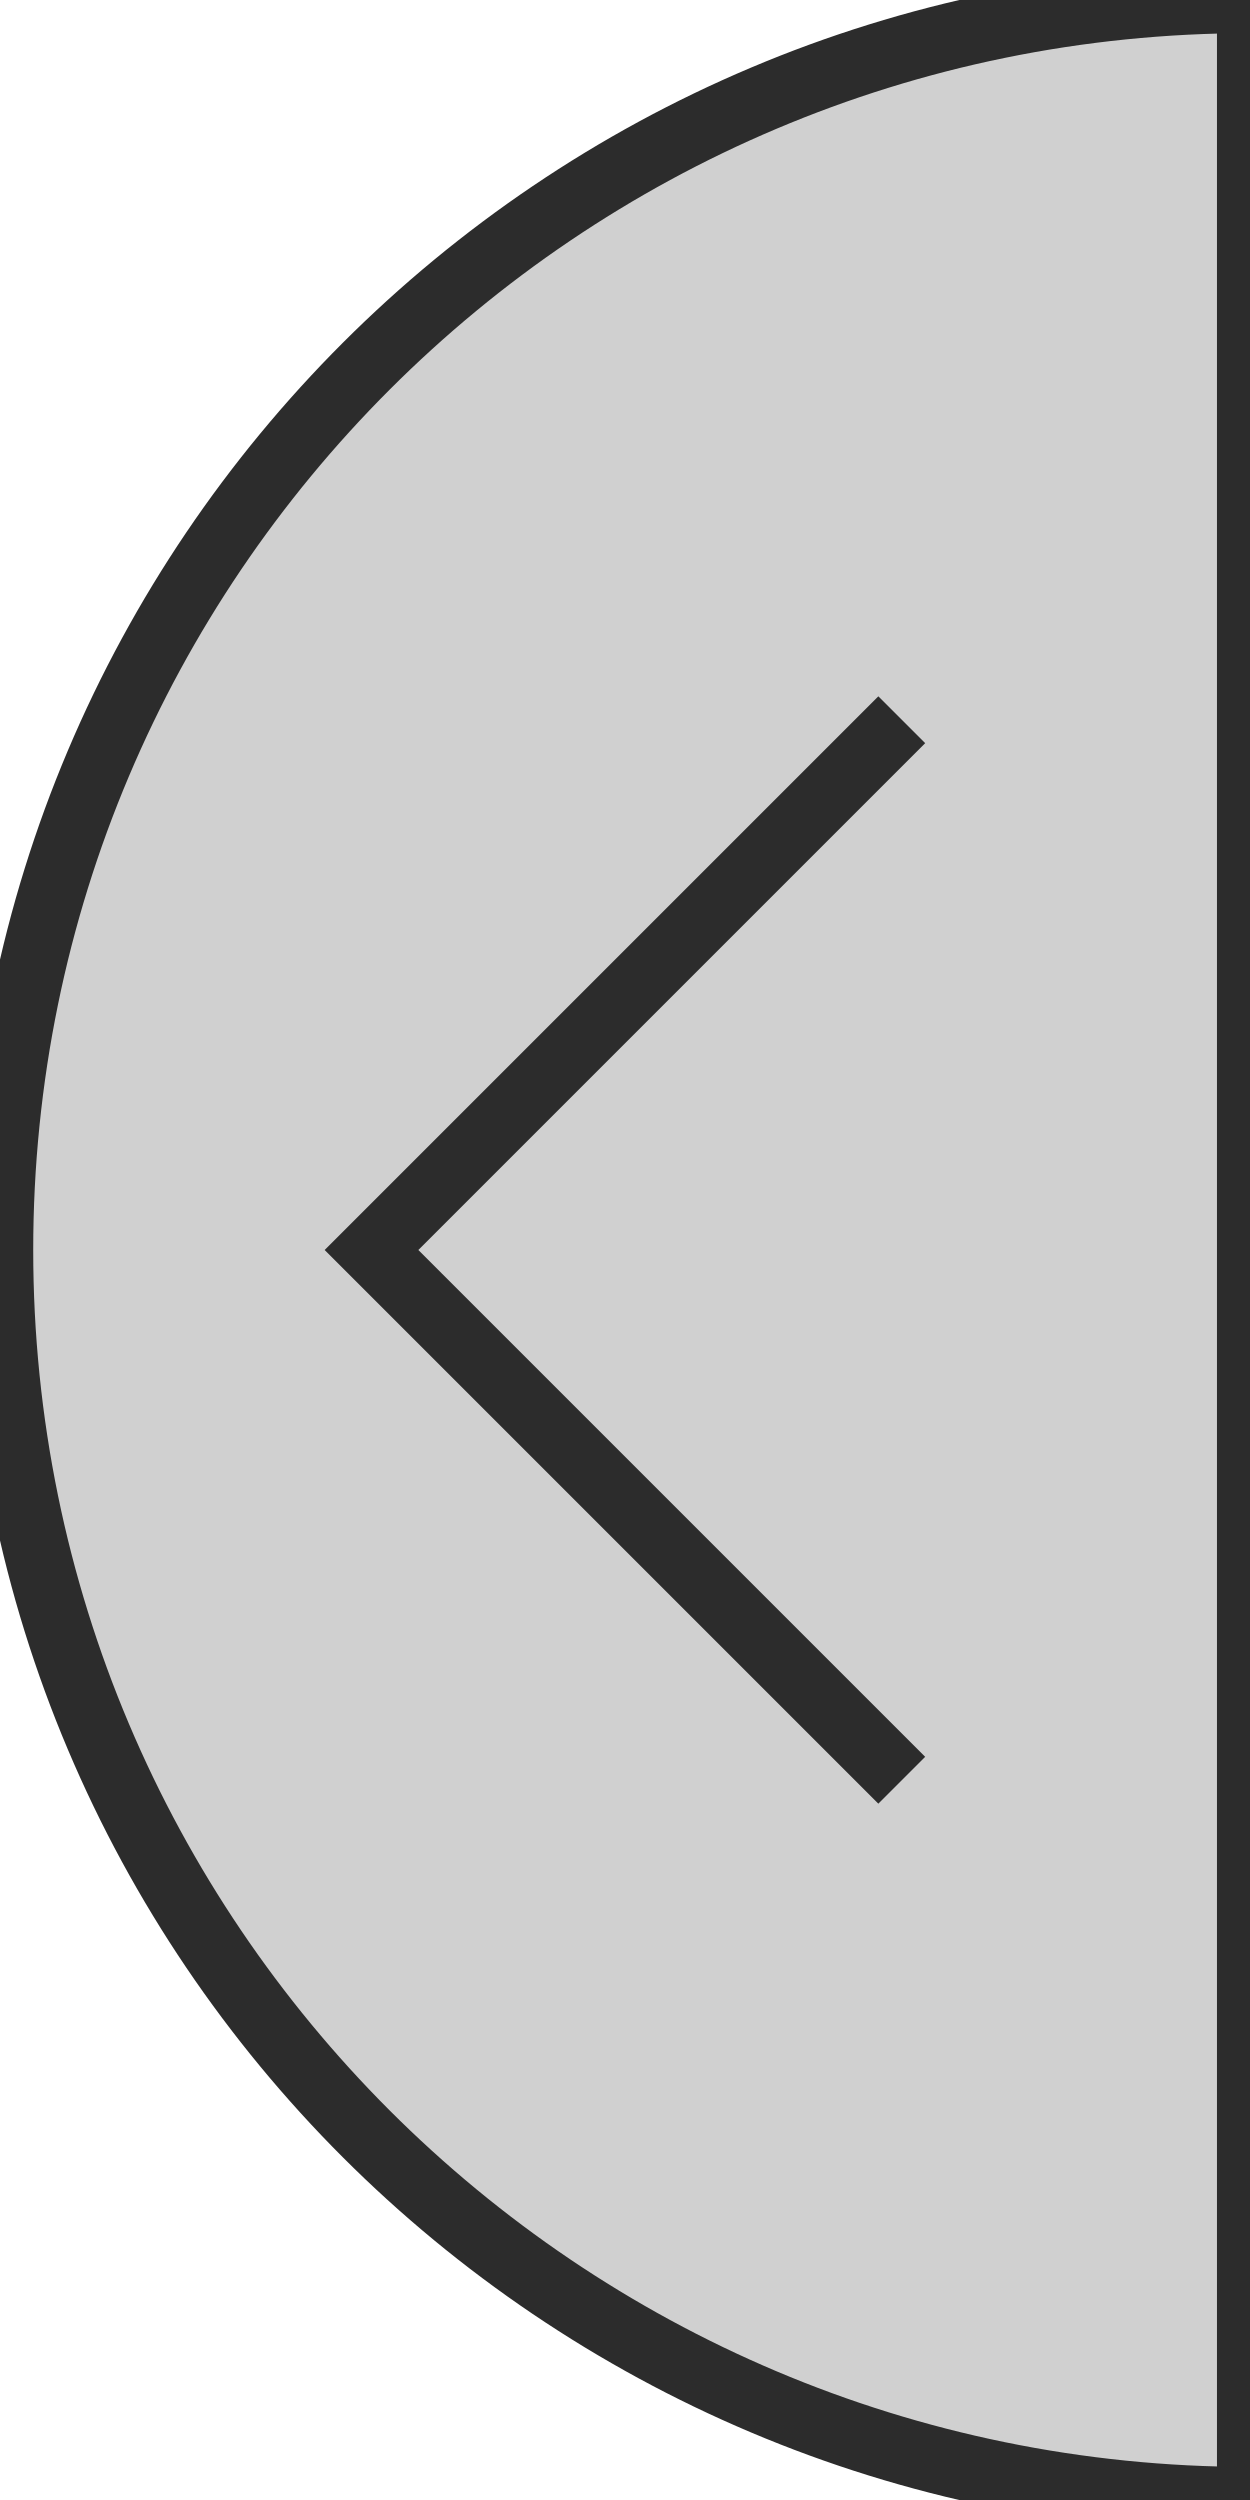
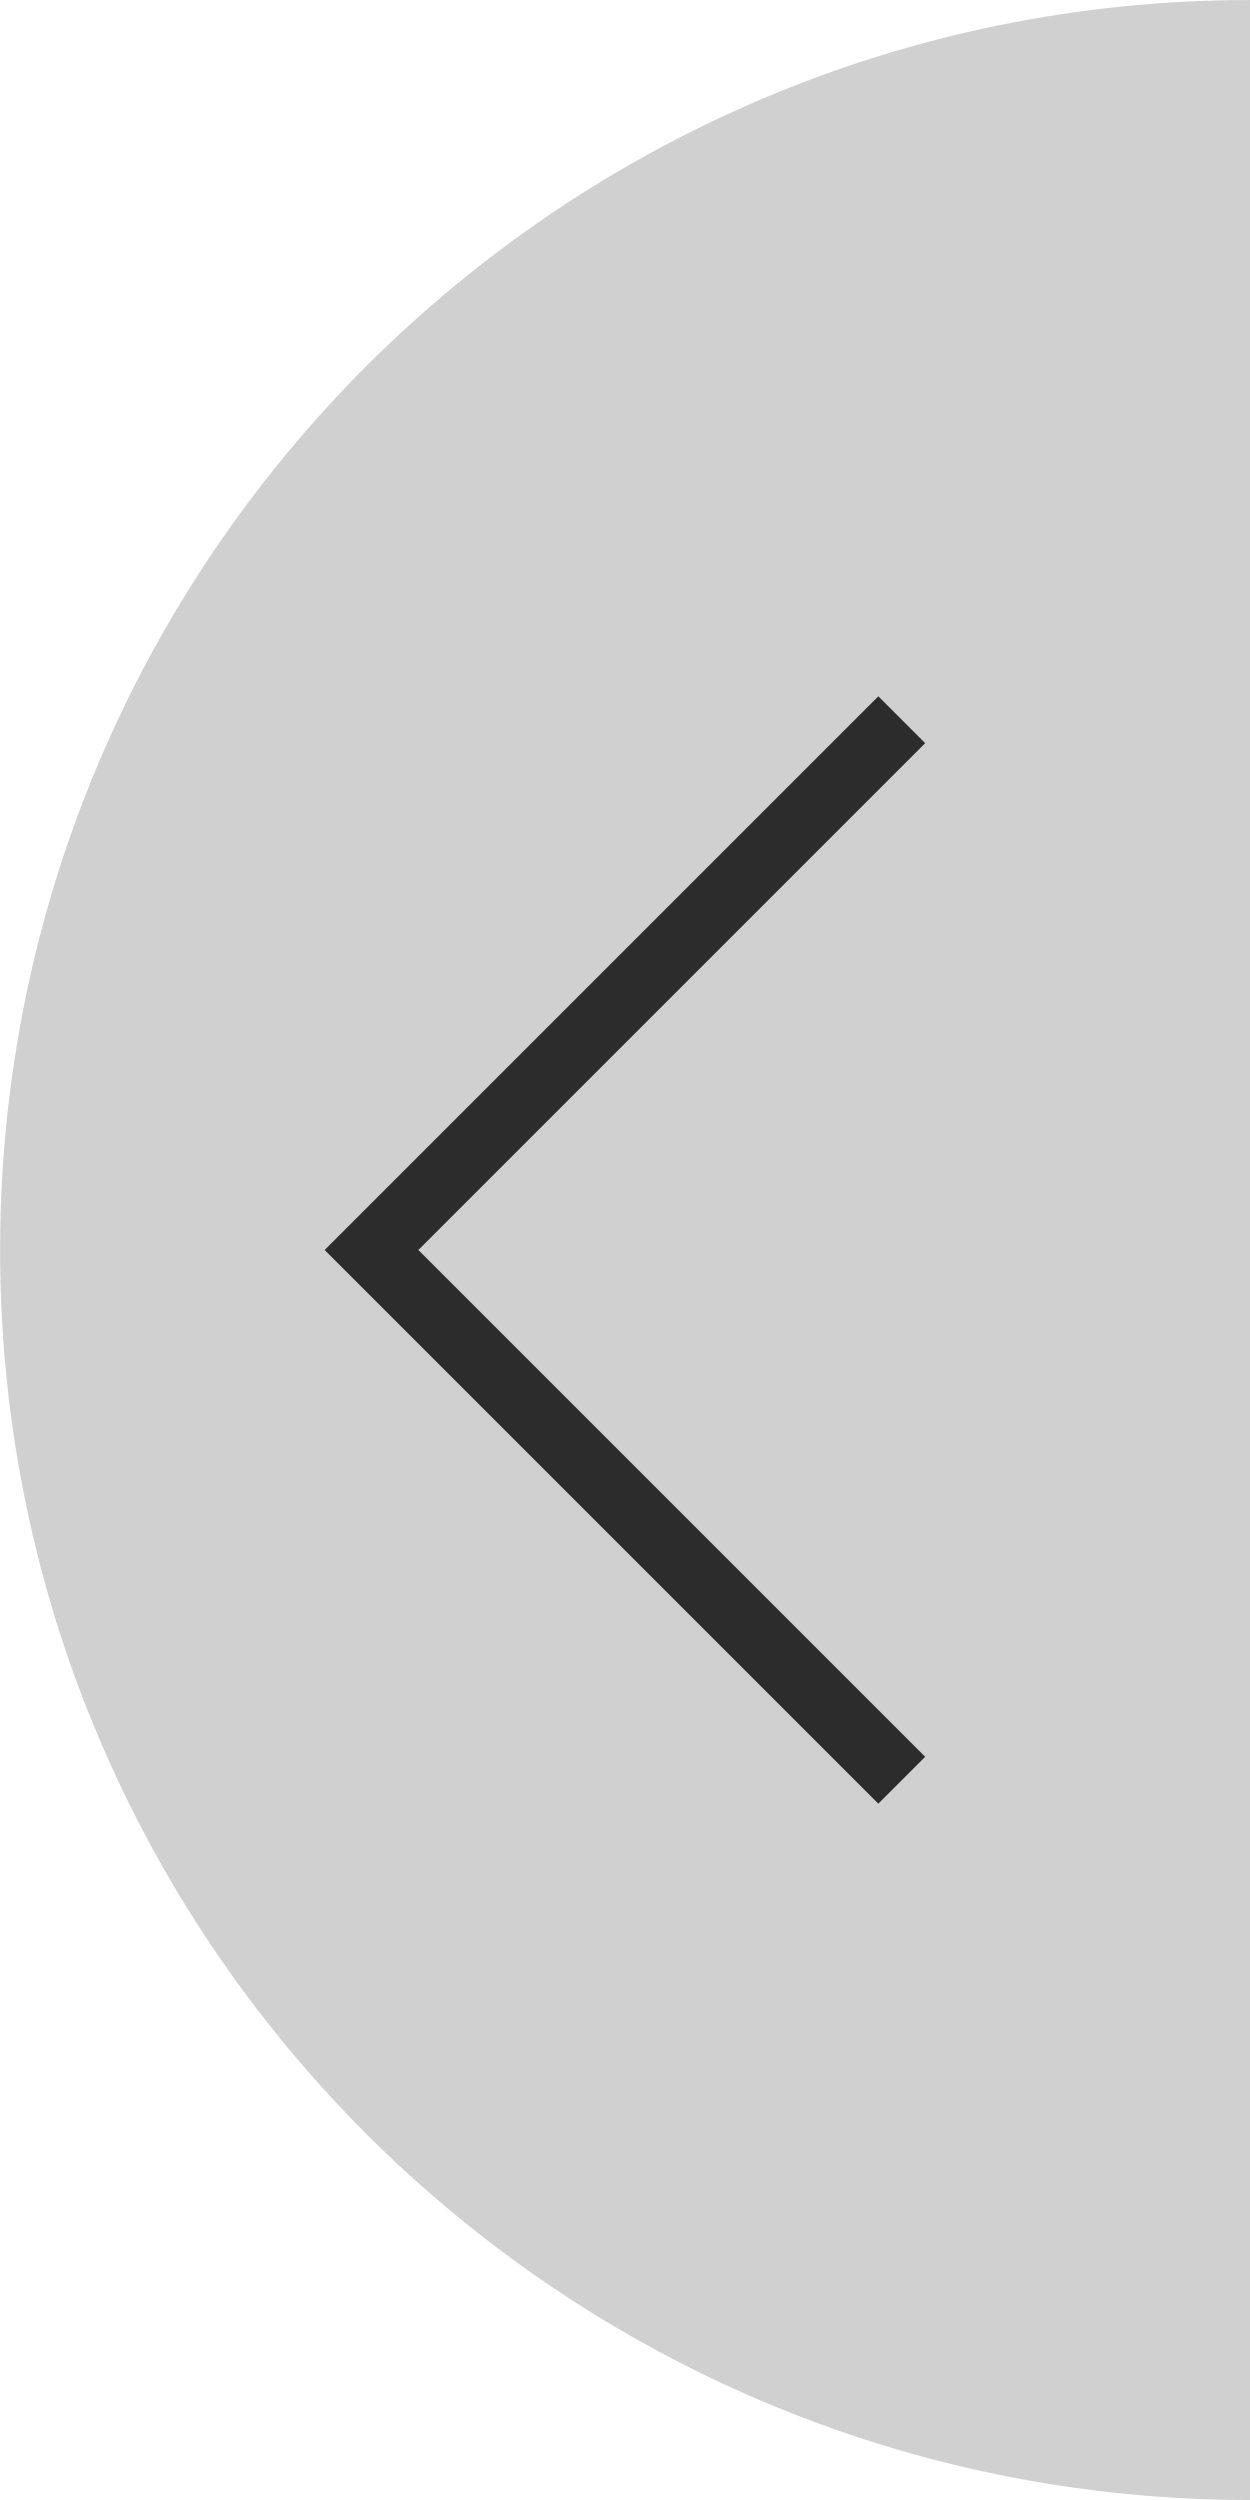
<svg xmlns="http://www.w3.org/2000/svg" id="svg8" version="1.1" viewBox="0 0 5 10" height="10mm" width="5mm">
  <defs id="defs2" />
  <g id="dragger">
    <g id="g885">
-       <path transform="translate(-46.43362,-104.4779)" style="opacity:1;vector-effect:none;fill:#d0d0d0;fill-opacity:1;stroke:#2c2c2c;stroke-width:0.265;stroke-linecap:butt;stroke-linejoin:miter;stroke-miterlimit:4;stroke-dasharray:none;stroke-dashoffset:0;stroke-opacity:1" d="m 51.434,114.478 c -2.761,0 -5,-2.239 -5,-5 0,-2.761 2.239,-5 5,-5 z" id="path4518" clip-path="none" />
+       <path transform="translate(-46.43362,-104.4779)" style="opacity:1;vector-effect:none;fill:#d0d0d0;fill-opacity:1;stroke:none;stroke-width:0.265;stroke-linecap:butt;stroke-linejoin:miter;stroke-miterlimit:4;stroke-dasharray:none;stroke-dashoffset:0;stroke-opacity:1" d="m 51.434,114.478 c -2.761,0 -5,-2.239 -5,-5 0,-2.761 2.239,-5 5,-5 z" id="pipchyk" clip-path="none" />
      <path style="opacity:1;vector-effect:none;fill:none;fill-opacity:1;stroke:#2c2c2c;stroke-width:0.265;stroke-linecap:butt;stroke-linejoin:miter;stroke-miterlimit:4;stroke-dasharray:none;stroke-dashoffset:0;stroke-opacity:1" d="M 3.607,7.121 1.486,5 3.607,2.879" id="rect4531" />
    </g>
  </g>
</svg>
